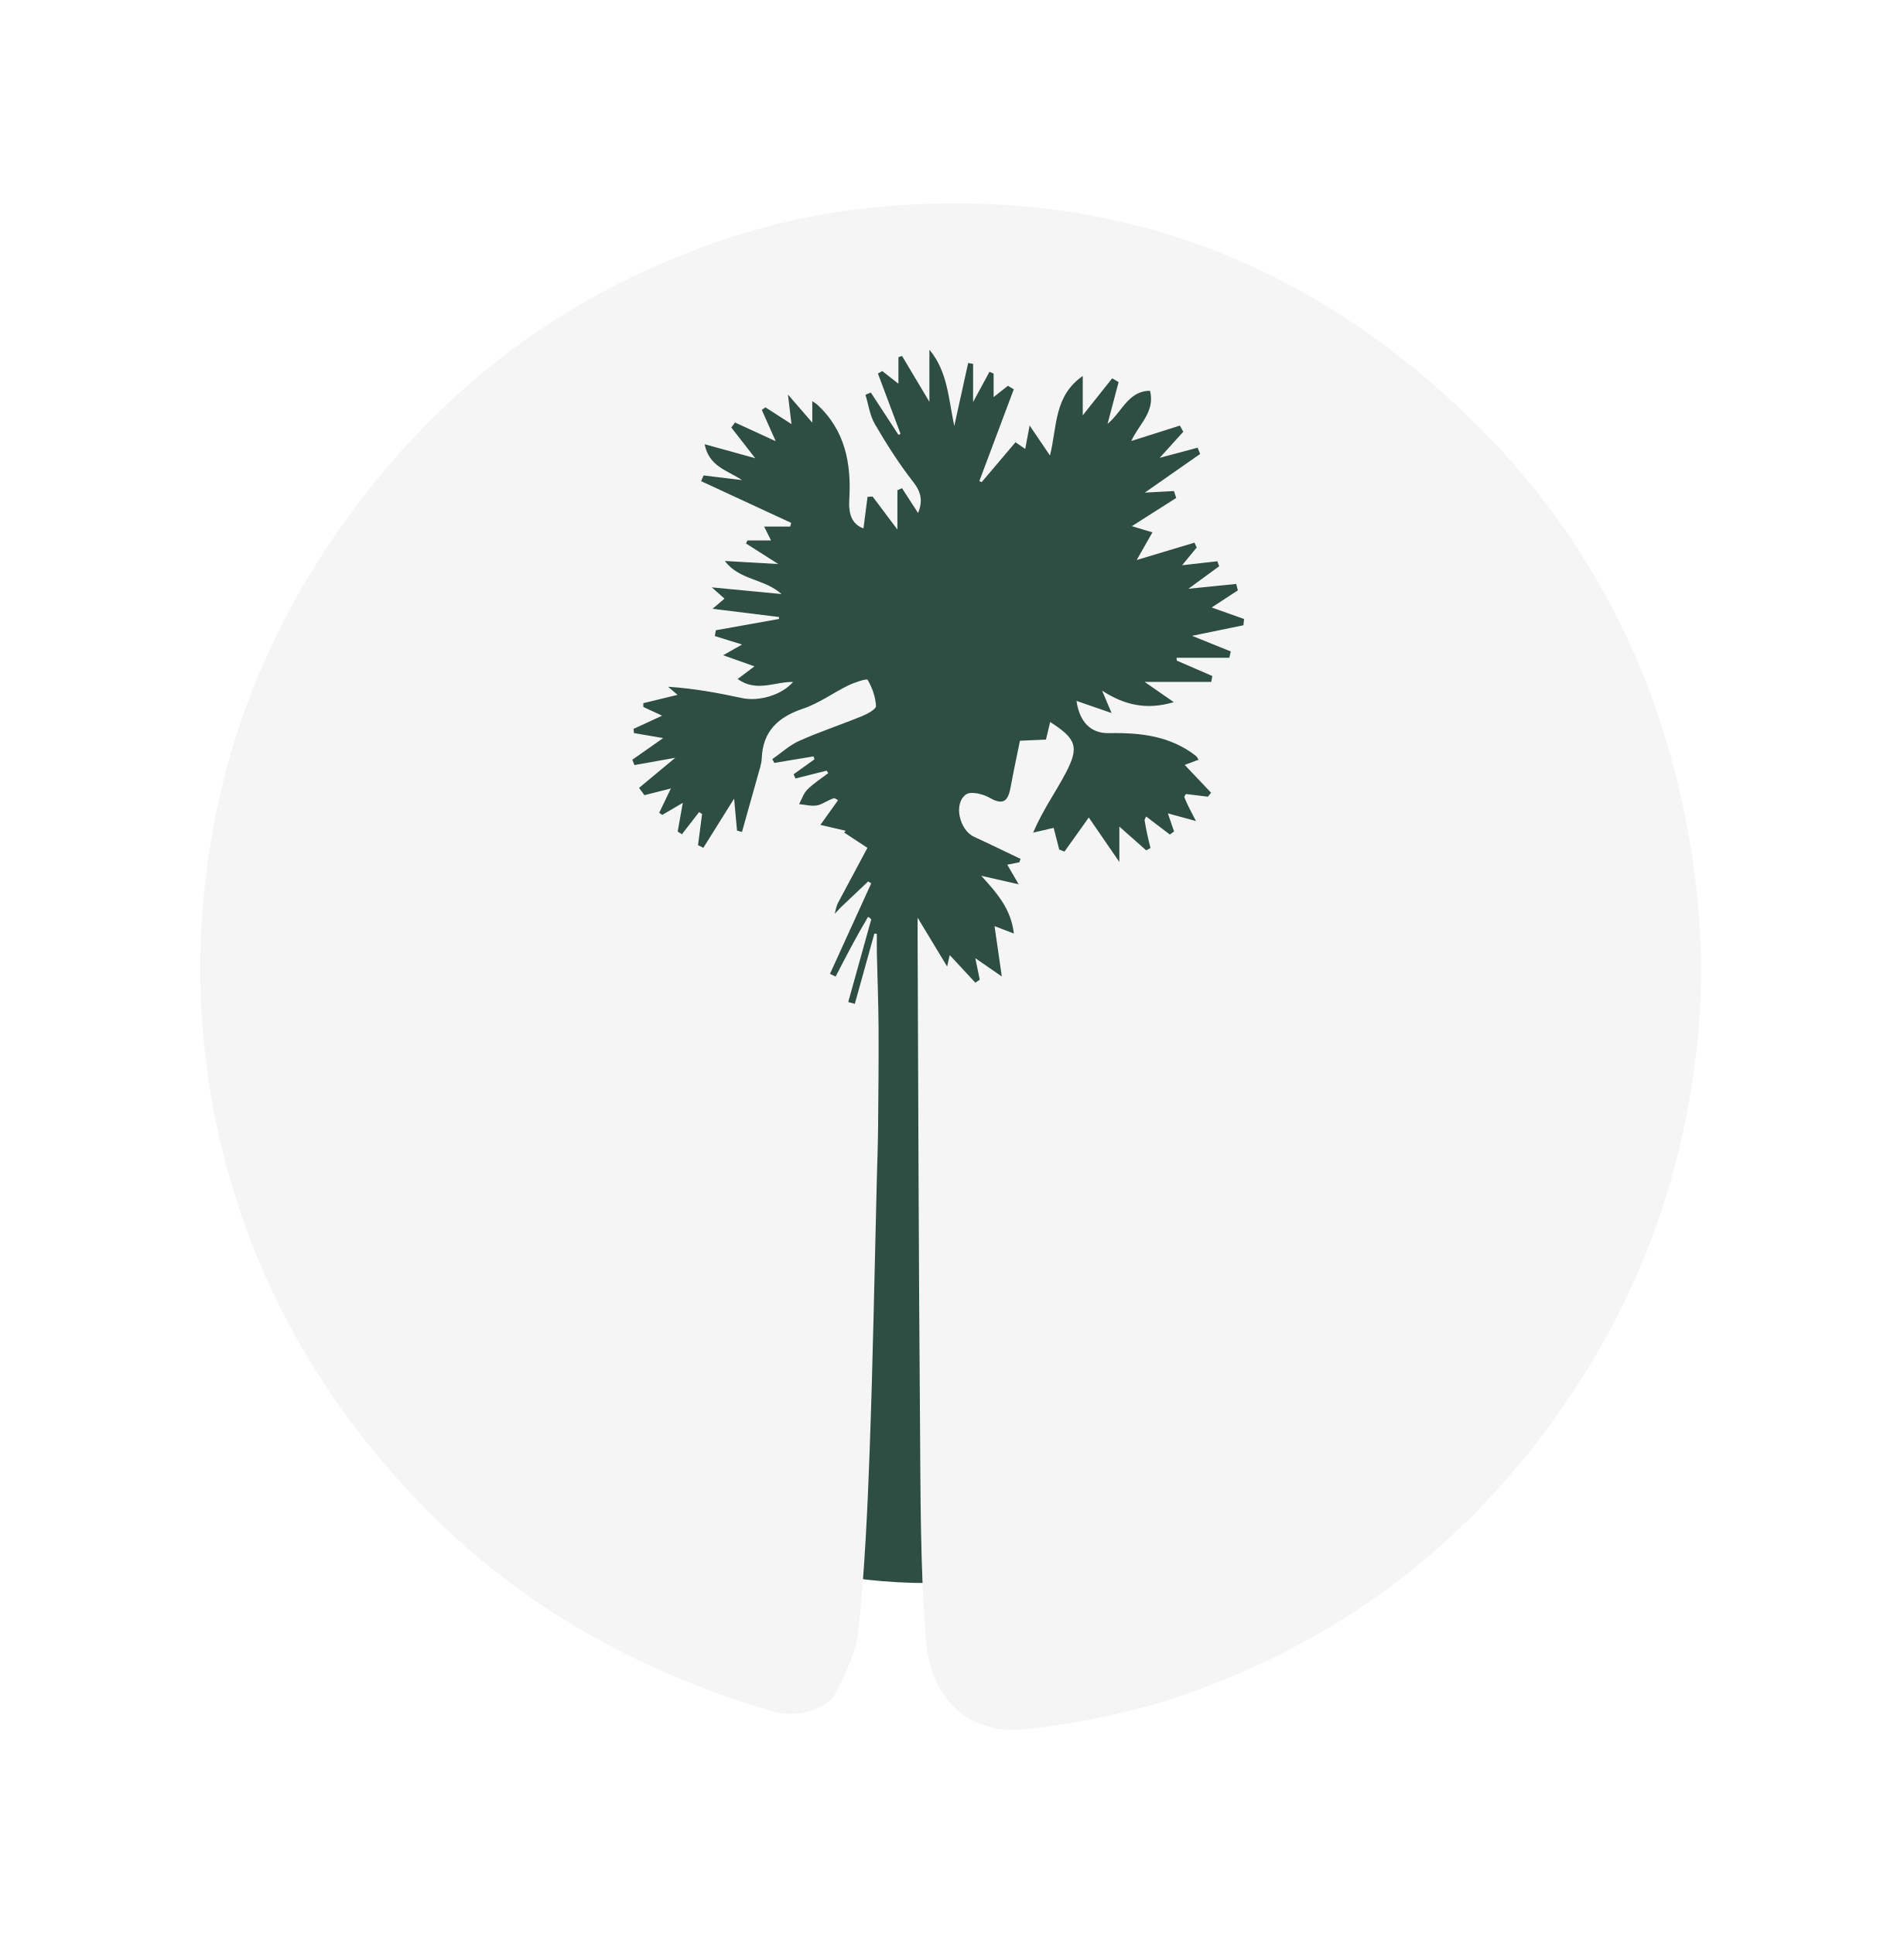
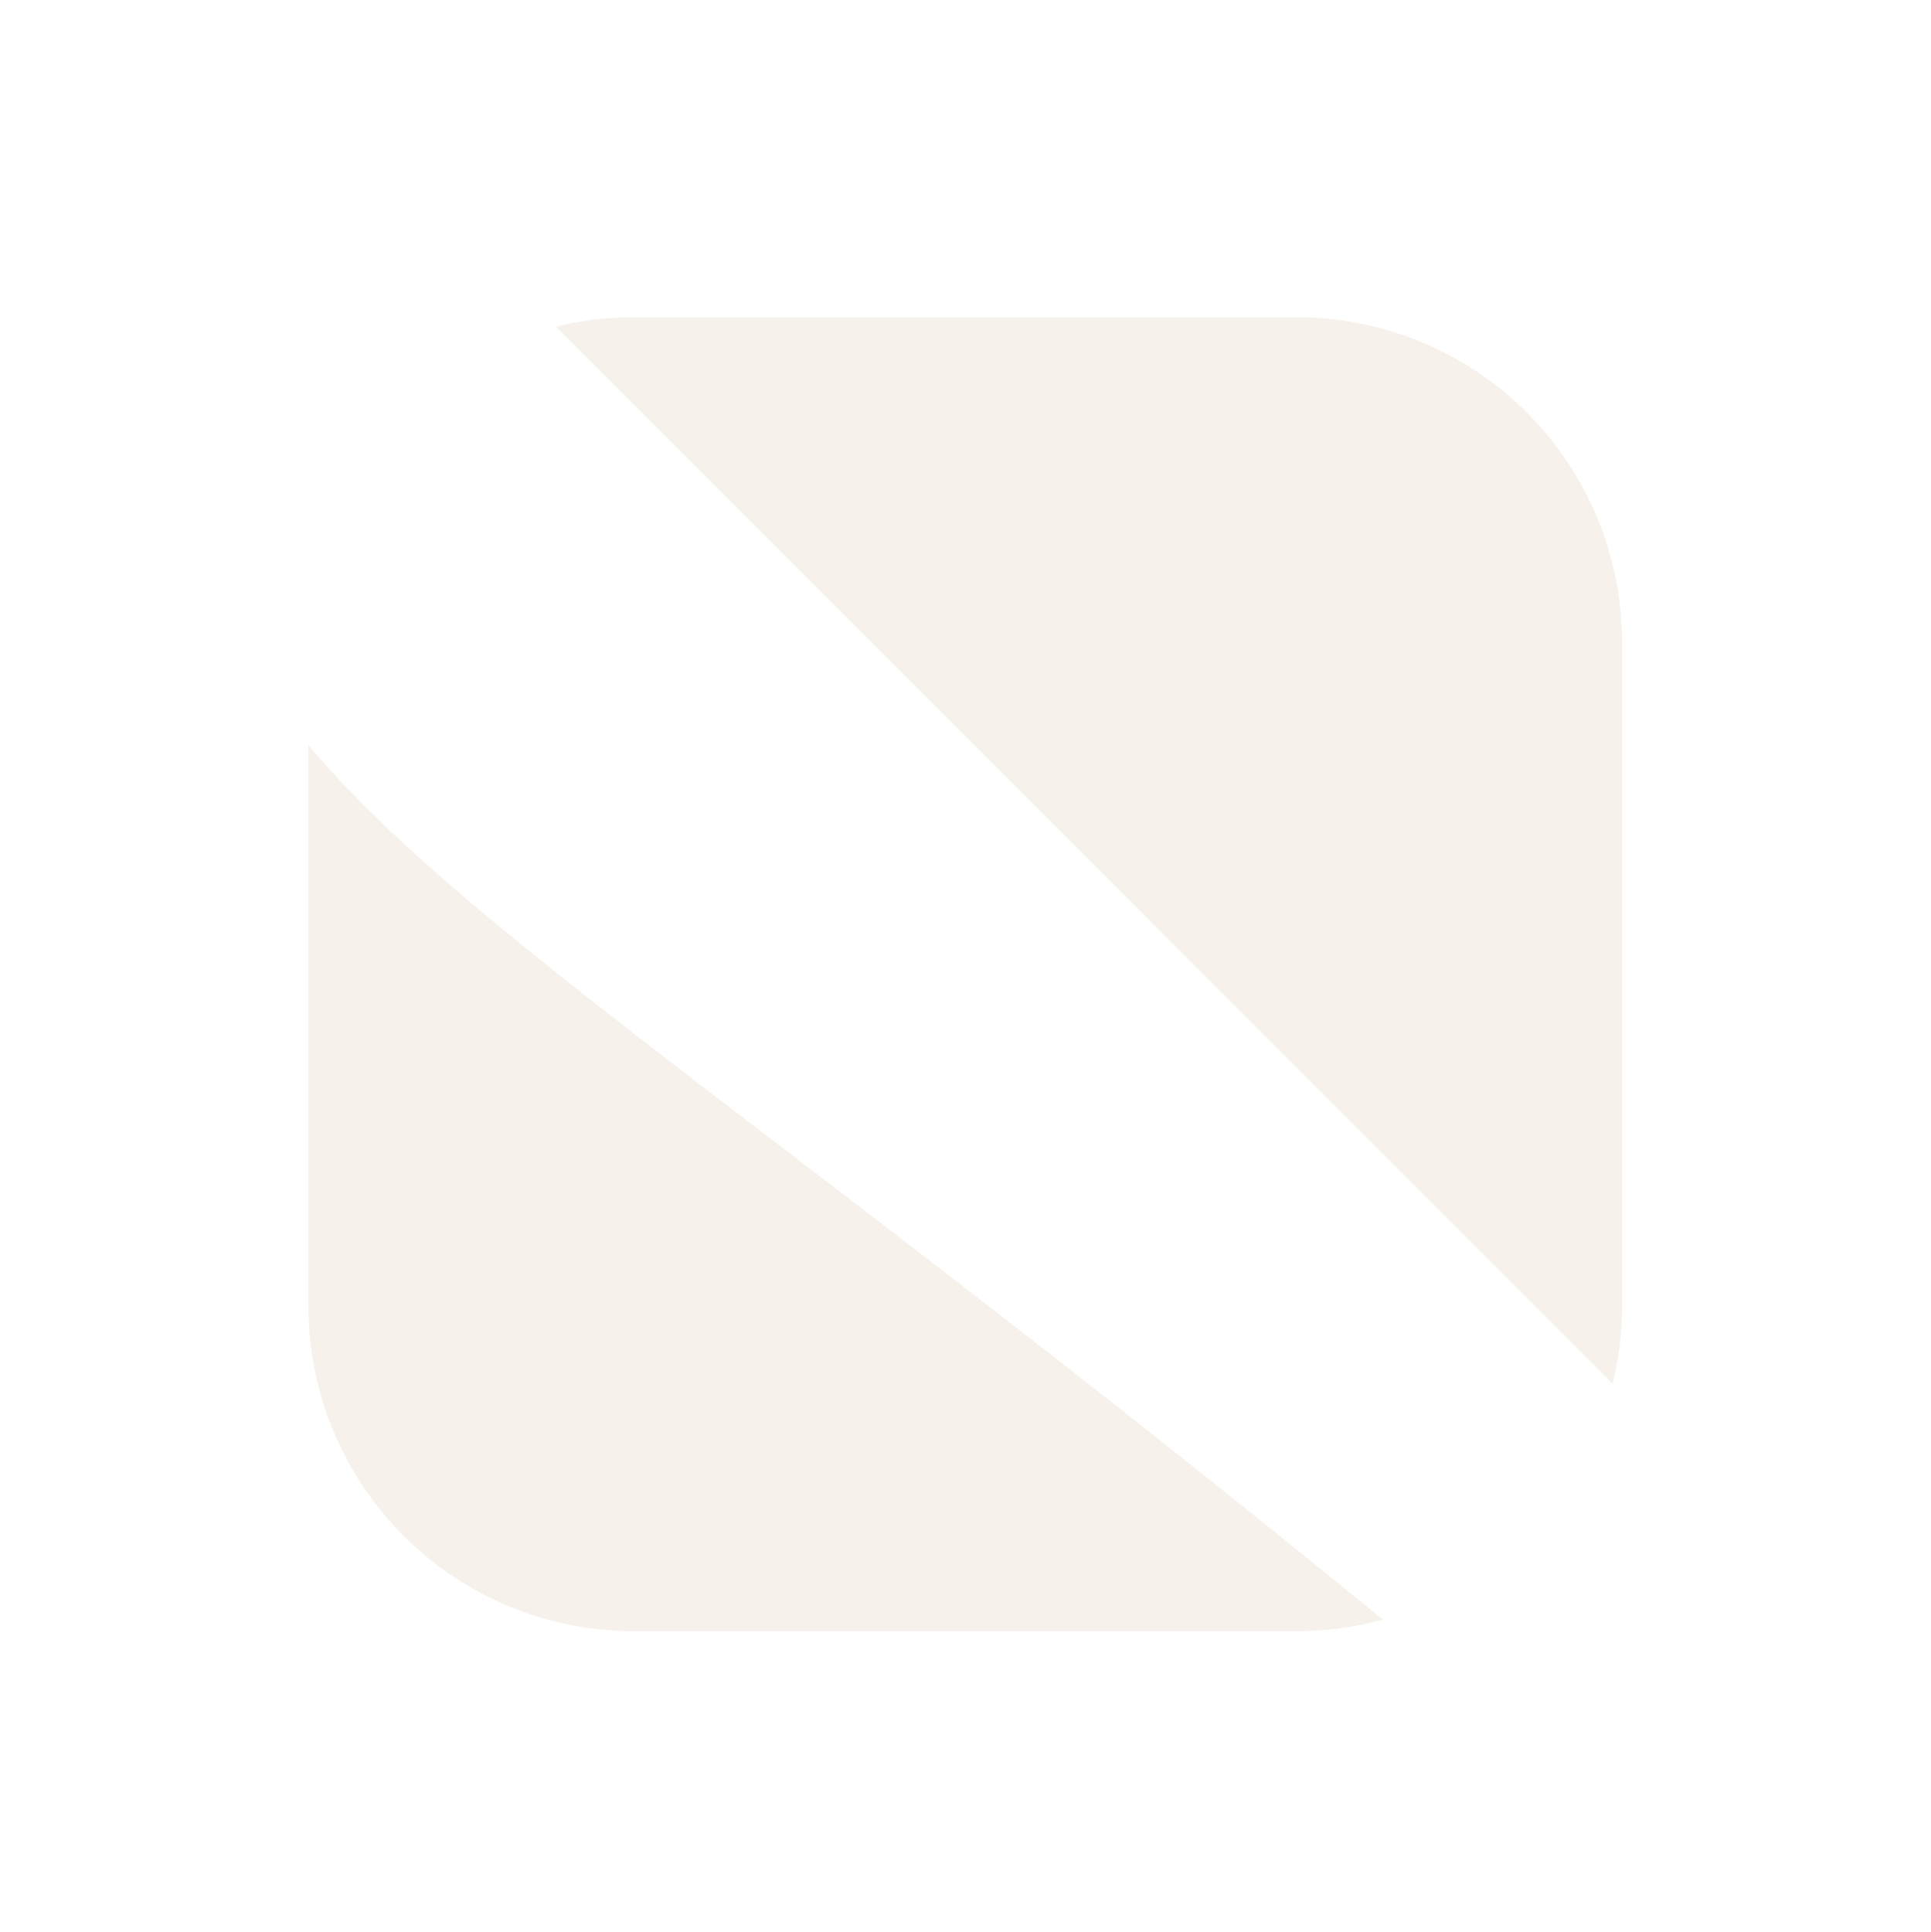
- <svg xmlns="http://www.w3.org/2000/svg" version="1.2" viewBox="0 0 1245 1265" width="1245" height="1265">
-   <style>
- 		.s0 { fill: #2e4d43 } 
- 		.s1 { fill: #f5f5f5 } 
- 	</style>
-   <path id="Forma 1" fill-rule="evenodd" class="s0" d="m607.11 1035.46c-216.92 0-392.26-190.86-392.26-426.99 0-236.13 175.34-427 392.26-427 216.91 0 392.25 190.87 392.25 427 0 236.13-175.34 426.99-392.25 426.99z" />
-   <path id="Veredalogo" class="s1" d="m548.07 523.47c-3.41 4.75-6.8 9.51-11.5 16.07 6.56 1.55 11.56 2.71 16.56 3.86q-0.51 0.58-1.05 1.14c4.88 3.21 9.75 6.39 15.24 10.02q-8.74 16.45-19.39 36.27c-0.99 2.35-1.25 3.56-1.99 6.83 2.39-2.51 3.29-3.45 4.19-4.39q8.83-8.36 17.66-16.72 1.01 0.63 2.02 1.23-13.5 29.61-26.99 59.2 1.86 0.9 3.7 1.77c6.75-13.05 13.49-26.09 21.18-39.02 1.32 0.62 1.73 1.14 2.11 1.65q-7.51 27.01-15.04 54.05 2.15 0.58 4.3 1.16 6.39-22.97 12.8-45.95 0.81 0.07 1.61 0.14c0 4.41-0.06 8.85 0.03 13.27 0.35 15.93 1 31.87 1.09 47.81 0.12 22.03-0.11 44.06-0.31 66.12-0.11 11.18-0.54 22.39-0.83 33.58-1.48 58.92-2.53 117.85-4.66 176.73-1.39 39.01-3.27 78.03-7.15 116.83-1.44 14.16-8 28.29-14.46 41.33-5.8 11.68-26.02 17.51-40.86 13.2-92.66-26.98-173.74-73.29-239.5-144.75-48.19-52.36-85.24-111.42-108.55-179.05-22.44-65.16-31.03-132.29-25.8-200.54 7.55-98.98 42.34-188.3 102.72-267.34 49.14-64.31 109.61-114.87 183.13-149.19 46.67-21.79 95.4-36.78 146.82-42.43 158.02-17.33 292.66 32.81 403.61 144.51 70.88 71.36 115.13 158.29 134.29 257.79 8.79 45.65 11.86 91.6 7.6 137.51-7.78 83.99-34.39 161.92-80.96 232.84-63.14 96.14-149.17 163.22-257.64 200.32-32.14 10.98-66.34 17.75-100.17 21.65-37.03 4.26-63.27-18.02-66.43-59.24-3.61-47.2-3.37-94.72-3.75-142.08-0.87-105.71-1.09-211.4-1.57-317.1-0.02-3.68 0-7.38 0-12.35 6.5 10.78 12.35 20.48 19.3 31.98 1.01-4.41 1.42-6.16 1.71-7.48 5.44 5.87 11.11 11.94 16.76 18.04q1.46-0.96 2.89-1.93c-0.82-4.01-1.65-8.02-2.91-14.07 5.74 3.96 10 6.9 17.33 11.96-1.84-12.86-3.32-22.95-4.75-32.94 3.47 1.34 7.08 2.73 12.64 4.86-1.84-15.69-10.36-25.8-21.36-37.79 9.14 2.08 15.84 3.61 24.49 5.58-2.91-5-4.97-8.56-7.46-12.84 2.8-0.54 5.34-1.04 7.87-1.53q0.42-1.12 0.85-2.24c-10.13-4.84-20.22-9.77-30.42-14.46-9.61-4.44-13.65-21.78-5.26-27.72 3.18-2.25 11.14-0.3 15.48 2.22 10.02 5.78 12.31 0.73 13.81-7.65 1.77-9.7 3.88-19.34 5.96-29.68 5.29-0.24 10.79-0.49 17.02-0.76q1.36-5.69 2.75-11.5c17.17 10.99 19.21 16.32 10.02 33.67-6.52 12.35-14.77 23.8-21.16 38.69 4.62-1.08 9.24-2.15 13.43-3.12 1.12 4.35 2.38 9.24 3.63 14.12q1.7 0.72 3.43 1.42 7.91-11.1 15.92-22.31c5.64 8.23 11.99 17.44 19.99 29.08 0-9.06 0-15.43 0-23.14 6.59 5.83 12.06 10.67 17.55 15.54q1.41-0.74 2.82-1.51c-1.41-5.71-2.82-11.43-3.9-18.42 0.59-1.57 0.86-1.88 1.1-2.17q7.71 5.89 15.45 11.76 1.39-1.01 2.75-2.01c-1.3-3.81-2.6-7.6-4.05-11.84 5.06 1.39 9.95 2.71 18.38 5.02-3.59-6.81-5.63-10.69-7.63-15.64 0.43-1.39 0.81-1.71 1.19-2.02q7.11 0.87 14.24 1.73 1.05-1.3 2.08-2.6c-5.56-5.9-11.14-11.77-17.24-18.18 2.94-1.1 5.83-2.2 9.04-3.39-0.63-0.96-1.01-1.97-1.73-2.53-16.79-13.11-36.45-15.26-56.82-14.86-11.75 0.22-19.16-6.93-21.29-21.09 7.46 2.57 14.41 4.97 22.97 7.93-2.49-5.89-4.35-10.26-6.21-14.64 14.44 9.31 28.85 12.92 46.89 7.51-6.38-4.43-11.36-7.89-19.07-13.24 16.38 0 29.97 0 43.57 0q0.36-1.93 0.7-3.84-11.61-5.04-23.22-10.08-0.07-0.92-0.14-1.86 17.26 0 34.5 0 0.47-2.07 0.94-4.11c-8.56-3.47-17.15-6.94-25.31-10.24 10.81-2.22 22.19-4.57 33.58-6.9q0.22-2.06 0.43-4.1-10.58-3.77-21.19-7.54c5.11-3.34 11.12-7.28 17.13-11.2q-0.56-2.09-1.12-4.19c-10.76 1.09-21.5 2.17-31.23 3.16 6.39-4.69 13.27-9.71 20.13-14.75q-0.58-1.64-1.19-3.25c-7.24 0.8-14.48 1.63-23.04 2.6 3.57-4.35 6.55-7.98 9.51-11.59q-0.72-1.59-1.44-3.18c-12.91 3.87-25.84 7.77-37.79 11.36 2.96-5.2 6.43-11.32 10.29-18.09-5.13-1.54-9.26-2.78-13.45-4.06q14.44-9.19 29-18.44-0.74-2.27-1.47-4.53c-6.15 0.34-12.31 0.67-19.06 1.03 12.29-8.58 24.23-16.92 36.18-25.28q-0.83-2.06-1.64-4.1c-8.54 2.28-17.05 4.57-24.81 6.63 4.91-5.4 10.18-11.23 15.44-17.06q-1.14-2.01-2.26-4.03c-10.42 3.32-20.82 6.63-31.72 10.08 4.58-10.62 15.74-18.85 12.22-32.85-14.28 0.02-18.27 13.87-27.79 21.65 2.64-10 4.95-18.65 7.24-27.33q-2.09-1.25-4.2-2.48c-6.5 8.16-12.97 16.31-19.25 24.23 0-7.69 0-16.1 0-25.74-19.05 13.16-16.72 33.49-21.45 52.03-4.17-6.14-8.14-11.99-13.29-19.64-1.12 5.92-1.86 9.91-2.89 15.33-2.6-1.79-4.4-3.02-6.37-4.37q-11.01 12.98-22.1 26.07-0.76-0.31-1.55-0.63 11.28-30.03 22.53-60.07-1.93-1.14-3.83-2.31c-2.87 2.27-5.74 4.53-9.35 7.38 0-5.51 0-10.45 0-15.38q-1.37-0.58-2.71-1.14c-3.25 5.98-6.48 11.97-10.72 19.77 0-9.46 0-17.24 0-24.99q-1.61-0.27-3.22-0.54c-2.87 13.04-5.74 26.11-9.08 41.22-3.9-18.63-4.42-35.8-16.27-49.9 0 10.76 0 21.55 0 34.07-6.64-11.11-12.27-20.55-17.89-30.01q-1.19 0.41-2.36 0.81c0 5.31 0 10.6 0 17.37-4.3-3.36-7.44-5.83-10.57-8.29q-1.44 0.8-2.85 1.61 7.4 19.7 14.79 39.41-0.65 0.38-1.32 0.74-9.06-13.86-18.11-27.73-1.75 0.74-3.5 1.48c1.97 6.45 2.85 13.56 6.17 19.23 7.64 13.04 15.8 25.96 25.12 37.84 5.36 6.88 6.19 12.77 3.1 20.24-3.59-5.54-7.04-10.88-10.49-16.21q-1.51 0.65-3.01 1.32c0 7.89 0 15.8 0 25.73-6-8-11.12-14.81-16.23-21.6q-1.65 0.09-3.31 0.2c-0.9 6.99-1.8 13.96-2.65 20.64-7.91-2.8-9.84-9.88-9.28-19.07 1.39-23.45-2.73-45.21-21.11-62-0.74-0.7-1.68-1.17-3.1-2.15 0 4.64 0 8.56 0 14.05-5.31-6.12-9.68-11.18-15.91-18.38 0.99 8.18 1.64 13.58 2.31 19.34-6.17-3.96-11.61-7.46-17.04-10.96q-1.18 0.83-2.37 1.66c2.98 6.7 5.96 13.41 9.1 20.49-9.39-4.33-18.02-8.29-26.63-12.24q-1.21 1.64-2.42 3.27 7.84 10.07 15.64 20.09c-10.15-2.83-20.53-5.7-33.08-9.15 2.94 14.64 14.41 16.84 24.48 23.47-9.98-1.21-17.58-2.13-25.17-3.05q-0.81 1.86-1.62 3.74 29.45 13.63 58.93 27.28-0.34 1.21-0.65 2.42c-5.27 0-10.54 0-17.06 0 1.77 3.52 2.94 5.9 4.51 9.06-5.61 0-10.49 0-15.4 0q-0.49 0.99-0.99 1.99c6.77 4.31 13.54 8.63 21.12 13.45-12.51-0.71-23.72-1.34-34.92-1.99 9.52 12.73 25.82 11.45 37.07 21.63-14.82-1.41-29.63-2.85-45.61-4.37 2.89 2.57 5.37 4.77 8.29 7.35-1.66 1.43-3.81 3.27-7.76 6.66 15.94 1.97 29.66 3.67 43.4 5.38q0.02 0.62 0.04 1.27-20.66 3.7-41.35 7.4-0.32 1.88-0.63 3.79c5.58 1.72 11.14 3.47 17.82 5.53-3.88 2.2-7.06 3.99-12.4 7 7.69 2.73 13.68 4.86 20.49 7.28-3.36 2.54-6.41 4.84-10.96 8.25 12.26 8.97 24.5 1.68 36.22 1.95-7.35 8.56-22.3 12.93-33.31 10.56-15.78-3.39-31.67-6.34-48.46-7.42 1.82 1.55 3.64 3.12 6.21 5.31-7.71 1.86-15.04 3.66-22.39 5.43q0 1.23 0 2.48c3.72 1.73 7.44 3.46 12.31 5.7-6.68 3.09-12.69 5.87-18.67 8.63q0.08 1.39 0.2 2.75c6.21 1.06 12.41 2.13 19.14 3.28q-10 7.03-20.17 14.16 0.69 1.75 1.39 3.5c8.67-1.55 17.32-3.09 26.69-4.78-8.2 6.82-15.94 13.27-23.69 19.71q1.77 2.37 3.54 4.75c5.65-1.44 11.3-2.87 17.3-4.39-2.62 5.44-5.15 10.67-7.66 15.89q1.01 0.72 2.02 1.41c3.92-2.31 7.84-4.62 13.42-7.89-1.25 7.13-2.28 12.96-3.34 18.78q1.39 0.88 2.78 1.75 5.61-7.24 11.21-14.48 0.99 0.63 1.97 1.23-1.32 10.2-2.67 20.4 1.73 0.88 3.48 1.73c6.19-9.89 12.37-19.79 20.13-32.17 0.76 8.48 1.34 14.71 1.9 20.94q1.64 0.42 3.25 0.83 6.03-21.27 11.97-42.57c0.49-1.77 0.88-3.63 0.94-5.44 0.68-17.82 10.65-27.1 27.01-32.6 10.38-3.47 19.62-10.33 29.59-15.19 4.08-1.97 12.1-4.64 12.66-3.7 2.99 5.13 5.2 11.25 5.47 17.15 0.12 2.1-5.65 5.2-9.21 6.65-13.58 5.56-27.55 10.16-40.93 16.12-6.41 2.85-11.81 7.91-17.66 11.97q0.65 1.25 1.3 2.49 12.84-2.15 25.66-4.28 0.32 0.94 0.61 1.9-6.84 4.89-13.65 9.8 0.6 1.39 1.23 2.75 10.16-2.55 20.33-5.11 0.56 0.81 1.1 1.62c-4.57 3.49-9.53 6.63-13.61 10.67-2.51 2.48-3.69 6.34-5.46 9.59 3.94 0.36 8.02 1.52 11.76 0.83 3.45-0.63 6.55-3.25 11.12-4.73 1.73 0.65 2.15 1.03 2.56 1.41z" />
+ <svg xmlns="http://www.w3.org/2000/svg" viewBox="0 0 2000 2001">
+   <path fill="#f6f1eb" fill-rule="evenodd" d="m656.39 328.56h686.85q8.27 0 16.53 0.41 8.27 0.4 16.5 1.21 8.23 0.81 16.41 2.03 8.19 1.21 16.31 2.83 8.11 1.61 16.13 3.62 8.03 2.01 15.95 4.41 7.9 2.41 15.71 5.19 7.78 2.78 15.42 5.95 7.65 3.17 15.12 6.71 7.49 3.53 14.78 7.43 7.3 3.91 14.39 8.16 7.1 4.25 13.98 8.85 6.87 4.59 13.52 9.52 6.65 4.92 13.04 10.18 6.39 5.25 12.53 10.8 6.13 5.56 11.98 11.41 5.85 5.85 11.4 11.98 5.56 6.13 10.81 12.52 5.24 6.4 10.17 13.04 4.94 6.65 9.53 13.52 4.59 6.89 8.85 13.99 4.25 7.09 8.15 14.38 3.9 7.3 7.44 14.78 3.53 7.47 6.7 15.13 3.17 7.64 5.95 15.42 2.79 7.79 5.19 15.71 2.41 7.92 4.41 15.95 2.02 8.02 3.63 16.13 1.62 8.12 2.82 16.3 1.23 8.18 2.03 16.42 0.82 8.23 1.22 16.5 0.41 8.26 0.4 16.53v686.84q0.01 8.28-0.4 16.54-0.4 8.26-1.22 16.49-0.8 8.24-2.03 16.42-1.2 8.18-2.82 16.3-1.51 7.58-3.37 15.09l-1094.59-1094.91q7.38-1.82 14.83-3.3 8.12-1.62 16.31-2.83 8.18-1.22 16.41-2.03 8.23-0.81 16.5-1.21 8.26-0.41 16.53-0.41zm768.73 1350.76q-8.02 2.01-16.13 3.62-8.12 1.62-16.31 2.83-8.18 1.22-16.41 2.03-8.23 0.81-16.5 1.21-8.26 0.41-16.53 0.41h-686.85q-8.27 0-16.53-0.41-8.27-0.4-16.5-1.21-8.23-0.81-16.41-2.03-8.19-1.21-16.31-2.83-8.11-1.61-16.13-3.62-8.03-2.01-15.95-4.41-7.91-2.4-15.71-5.19-7.78-2.78-15.42-5.96-7.65-3.16-15.12-6.7-7.49-3.53-14.78-7.44-7.3-3.89-14.39-8.15-7.1-4.25-13.98-8.85-6.87-4.59-13.52-9.52-6.65-4.92-13.04-10.17-6.39-5.26-12.53-10.81-6.13-5.56-11.98-11.41-5.85-5.85-11.4-11.97-5.56-6.14-10.81-12.53-5.25-6.4-10.17-13.04-4.94-6.65-9.53-13.52-4.59-6.89-8.85-13.98-4.25-7.1-8.16-14.39-3.89-7.3-7.43-14.78-3.53-7.48-6.71-15.12-3.16-7.64-5.94-15.43-2.79-7.8-5.19-15.71-2.41-7.92-4.41-15.95-2.02-8.02-3.63-16.13-1.62-8.12-2.82-16.3-1.23-8.18-2.03-16.42-0.82-8.23-1.22-16.49-0.41-8.26-0.41-16.54v-580.73c97 115.87 256.42 237.7 496.52 421.21 166.28 127.08 368.7 282.02 616.46 484.53q-3.61 0.99-7.24 1.9z" />
</svg>
